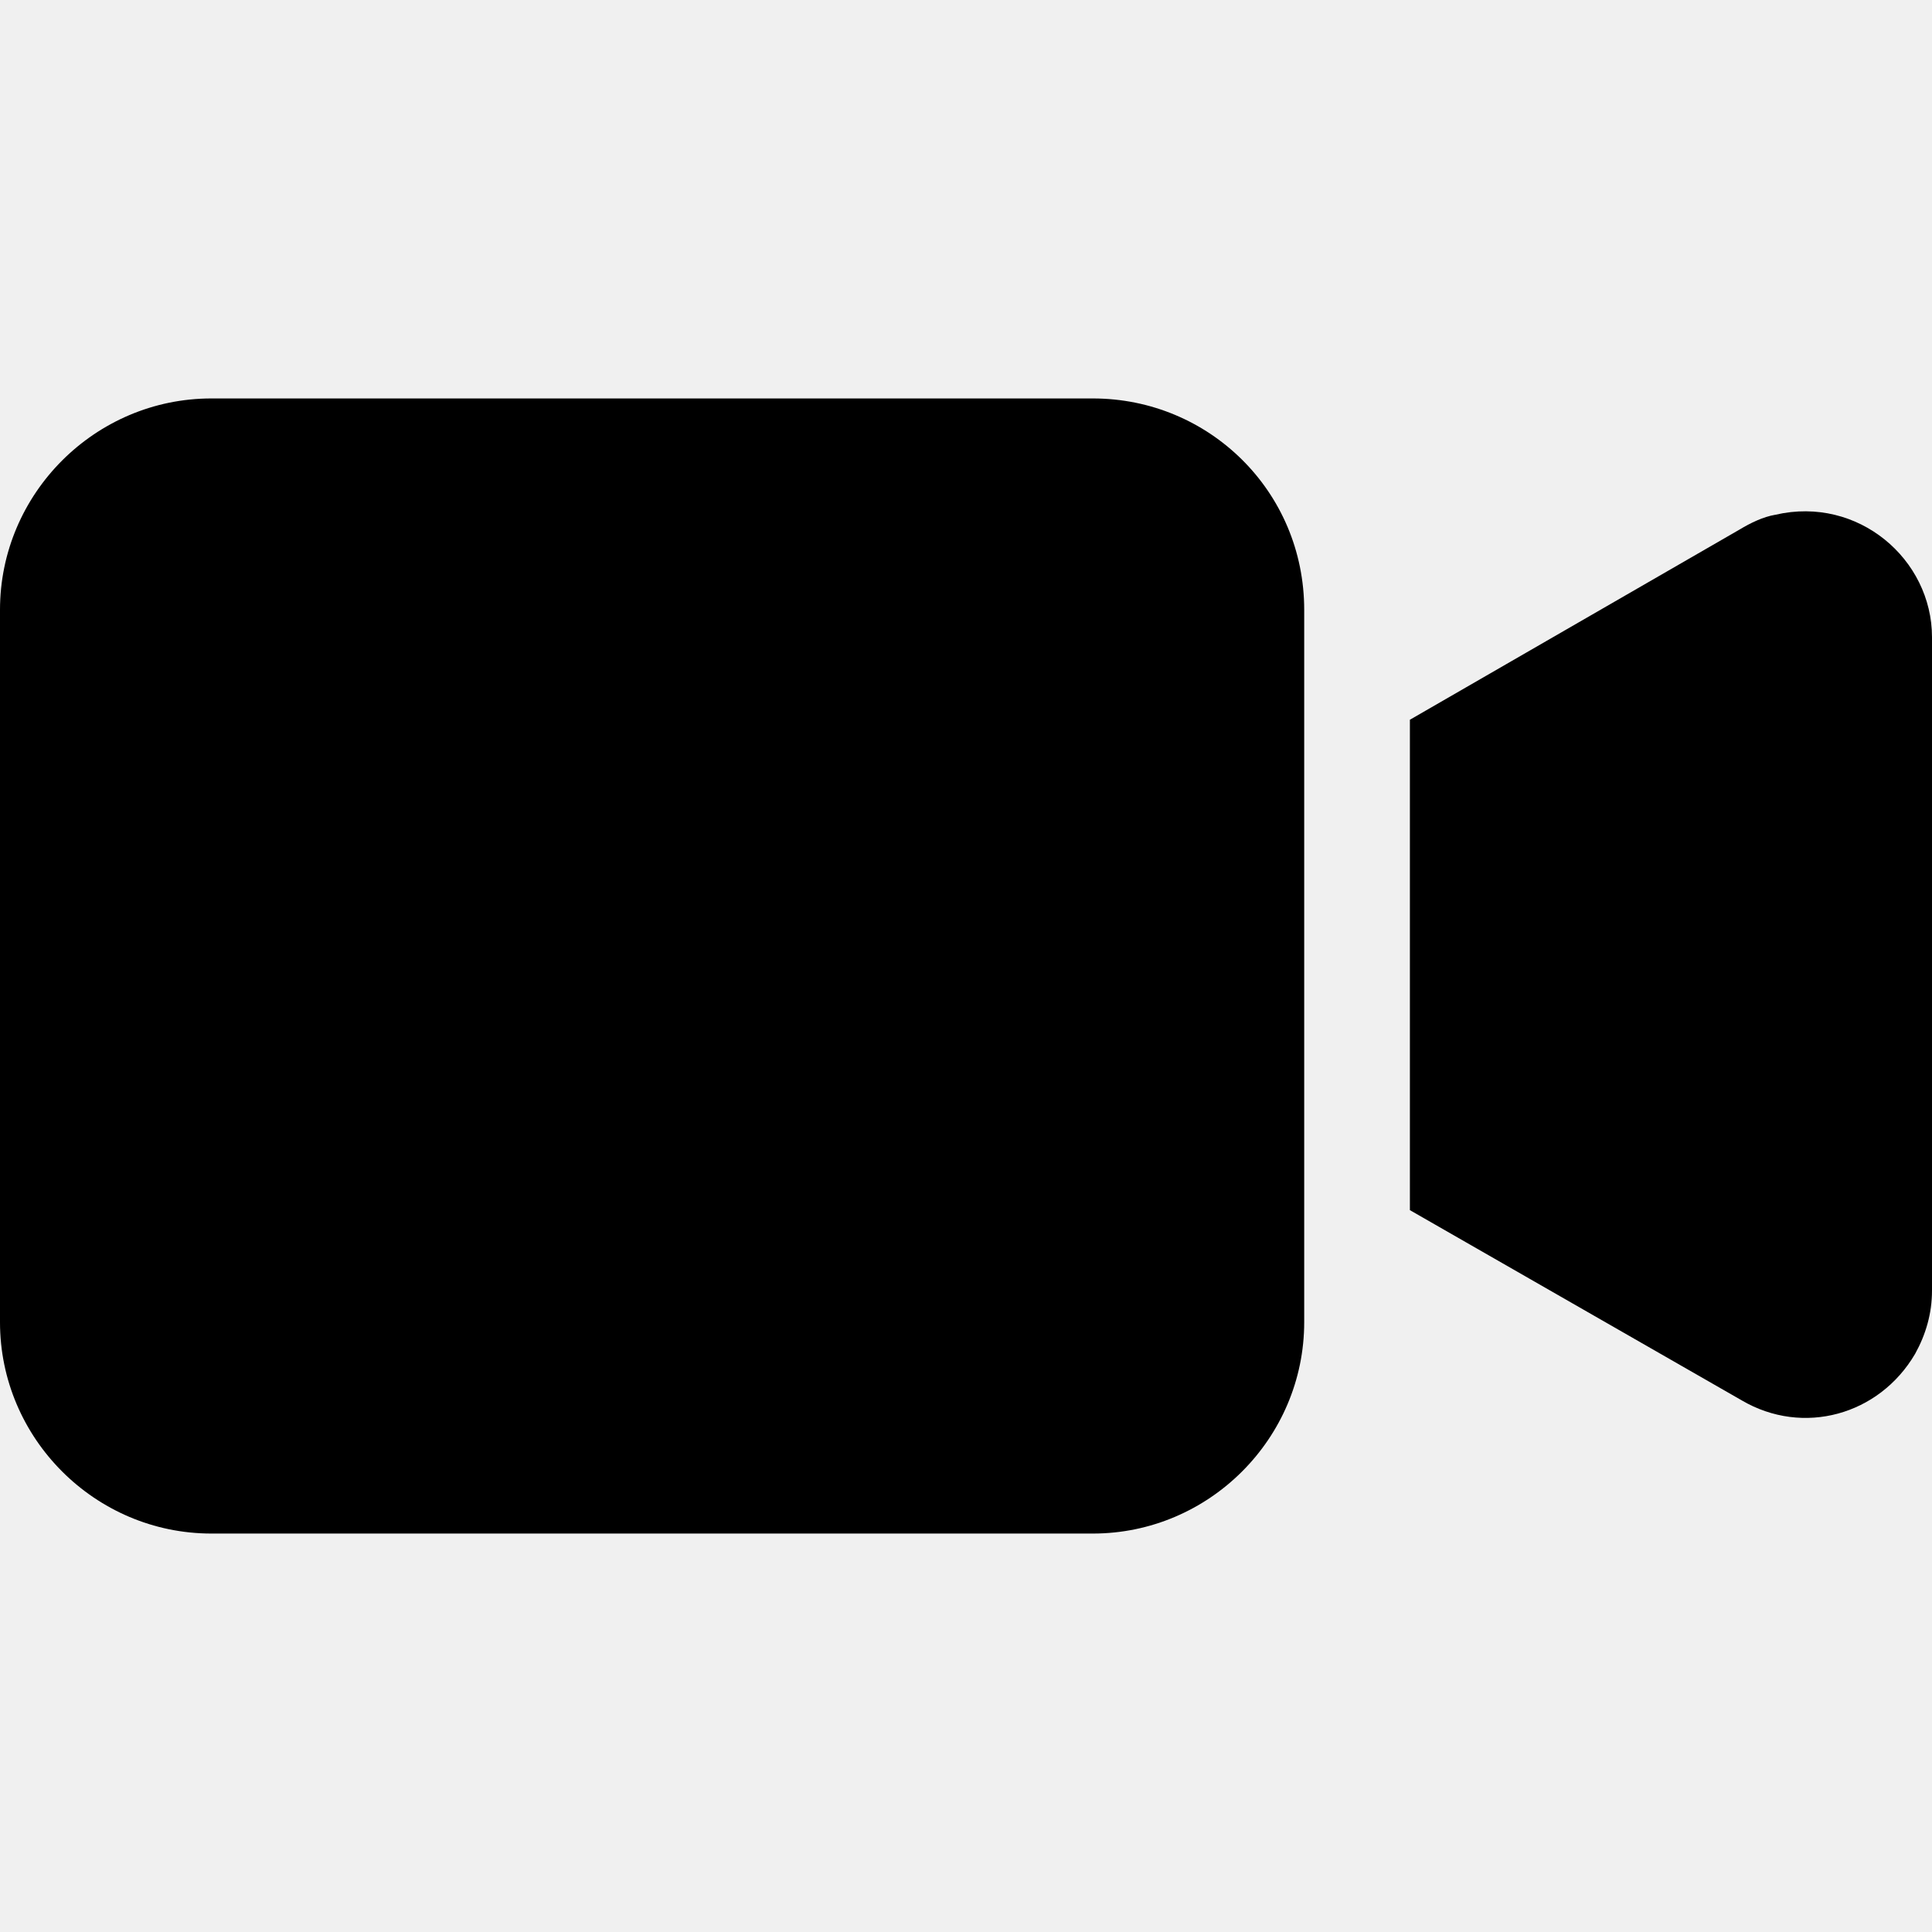
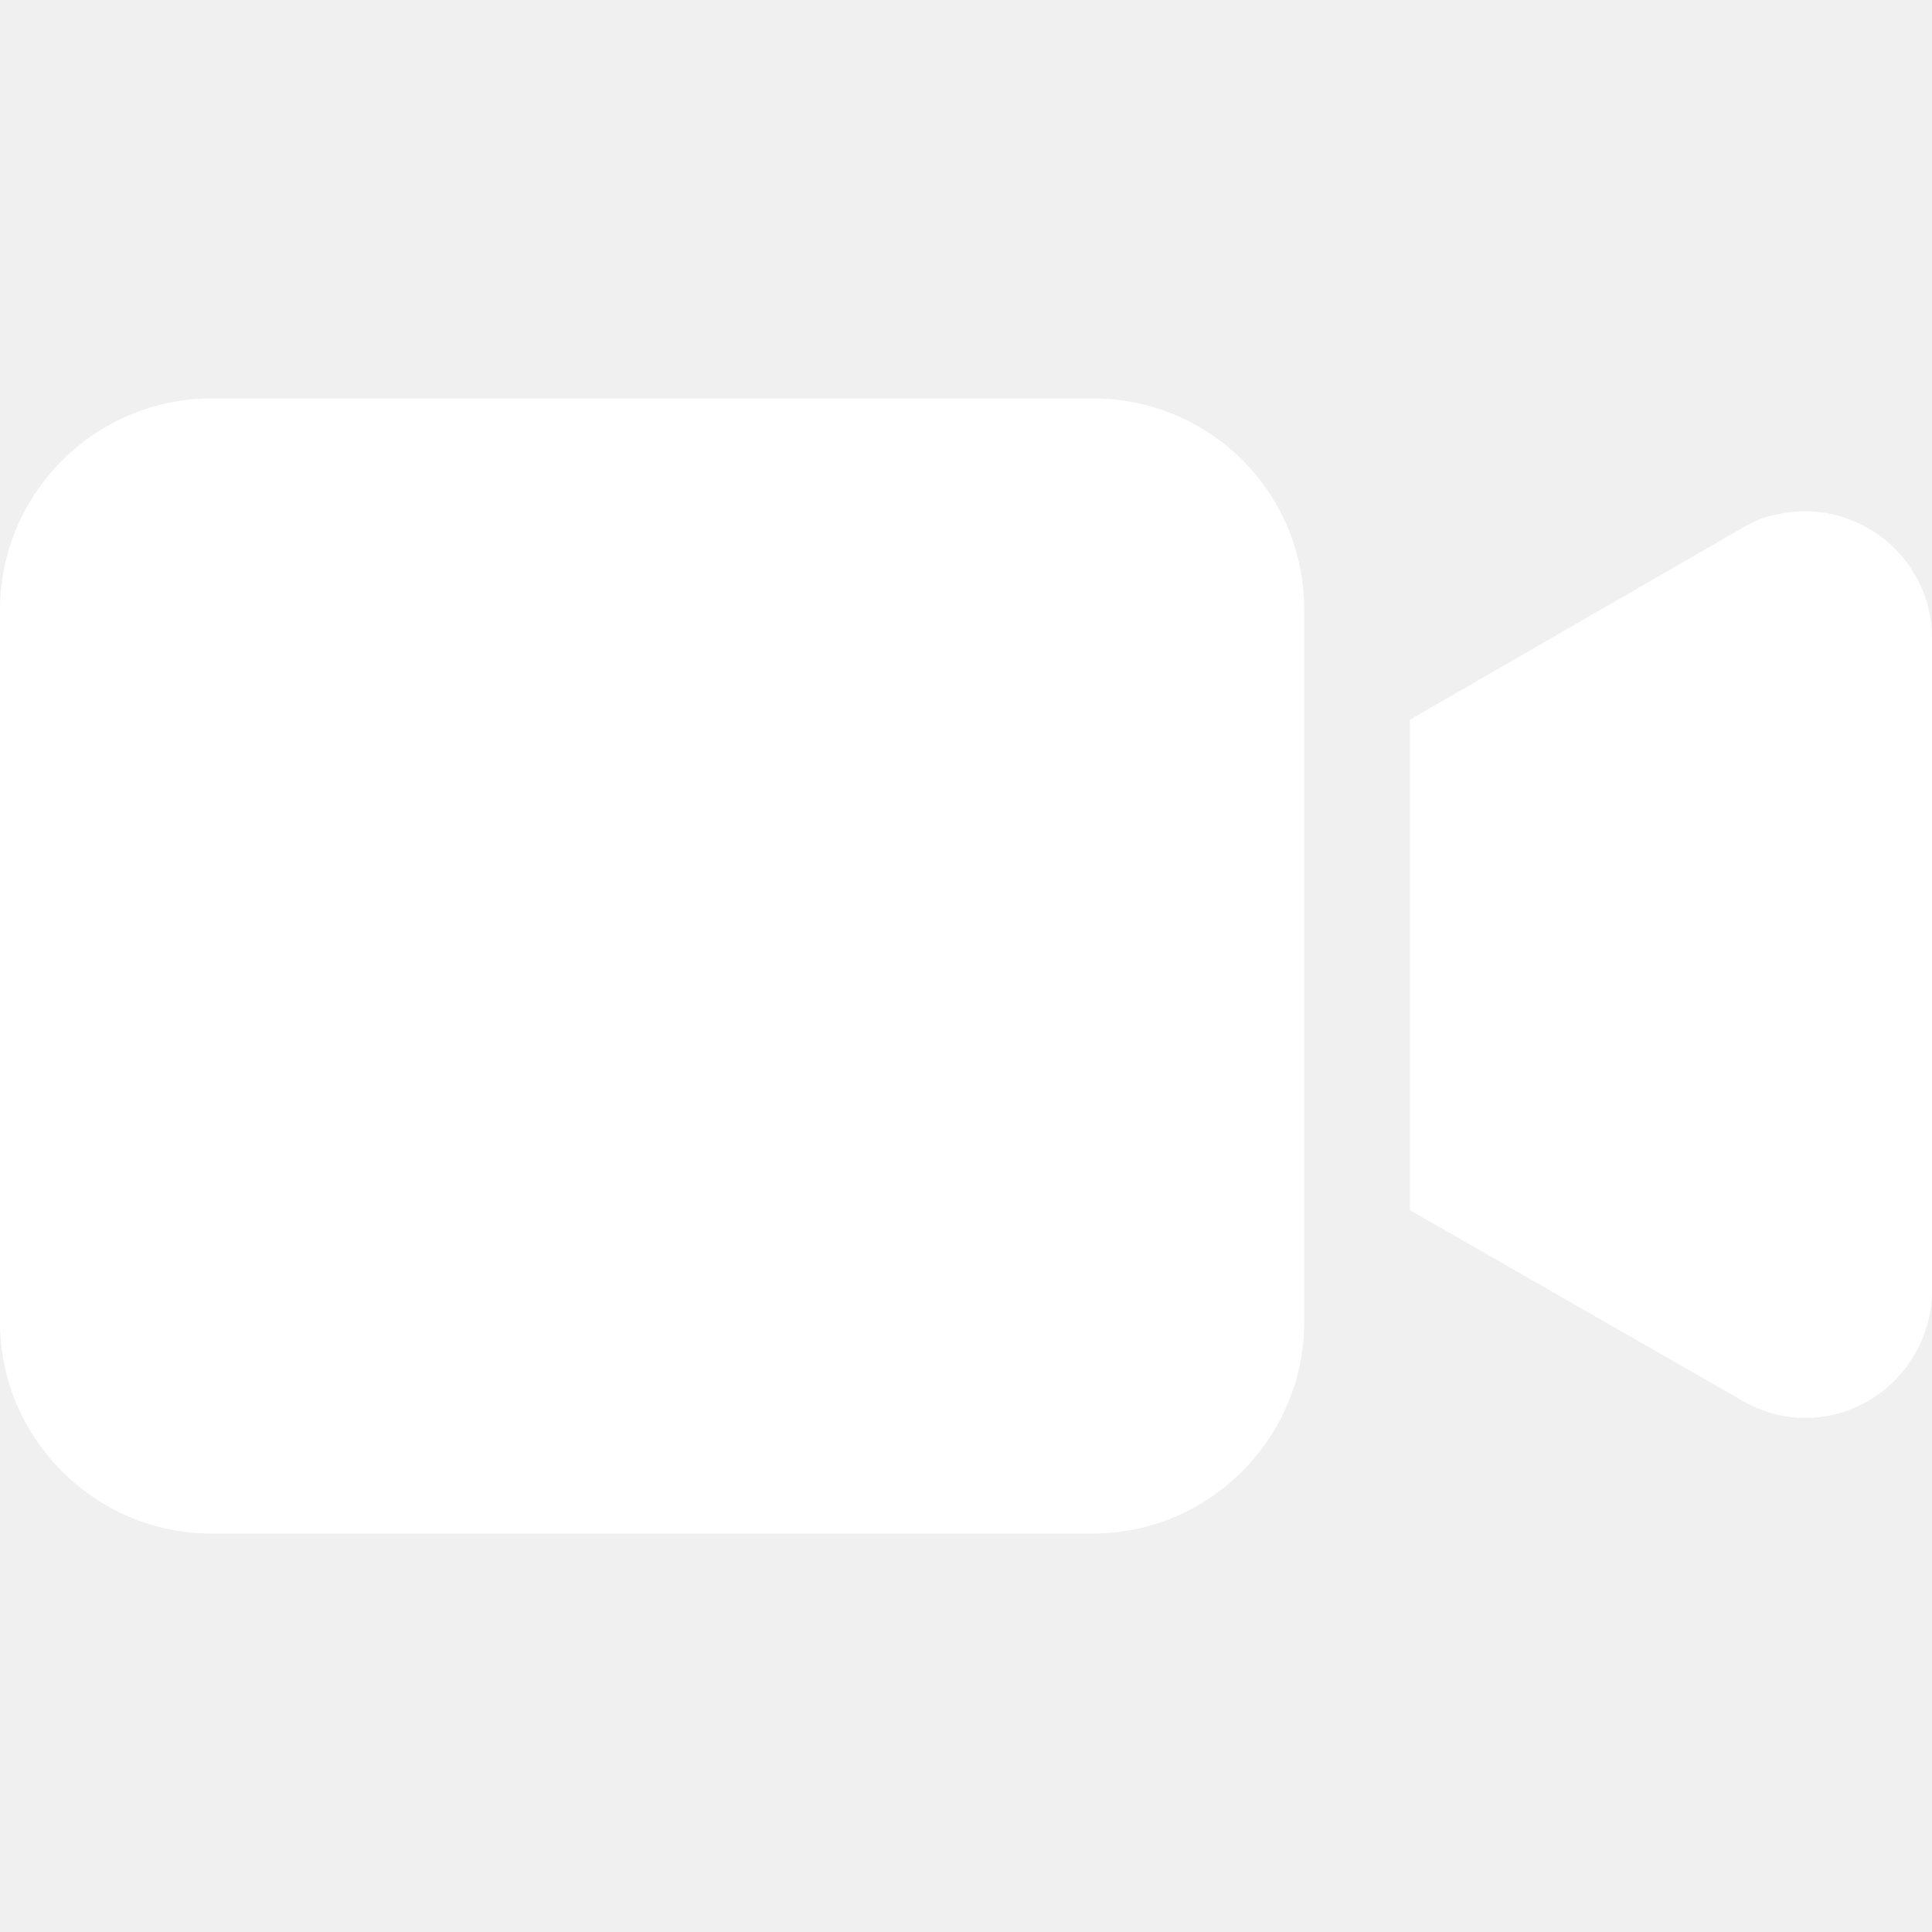
- <svg xmlns="http://www.w3.org/2000/svg" width="25px" version="1.1" id="Capa_1" x="0px" y="0px" viewBox="0 0 467.968 467.968" style="enable-background:new 0 0 467.968 467.968;" xml:space="preserve">
+ <svg xmlns="http://www.w3.org/2000/svg" version="1.1" width="20px" x="0" y="0" viewBox="0 0 467.968 467.968" style="enable-background:new 0 0 512 512" xml:space="preserve" class="">
  <g>
    <g>
-       <path d="M264.704,96.512H51.2c-28.16,0-51.2,23.04-51.2,51.2v172.544c0,28.16,23.04,51.2,51.2,51.2h213.504    c28.16,0,51.2-23.04,51.2-51.2V147.712C315.904,119.04,292.864,96.512,264.704,96.512z" />
+       <g>
+         <path d="M264.704,96.512H51.2c-28.16,0-51.2,23.04-51.2,51.2v172.544c0,28.16,23.04,51.2,51.2,51.2h213.504    c28.16,0,51.2-23.04,51.2-51.2V147.712C315.904,119.04,292.864,96.512,264.704,96.512z" fill="#ffffff" data-original="#000000" style="" class="" />
+       </g>
    </g>
+     <g>
+       <g>
+         <path d="M430.08,124.672c-3.072,0.512-6.144,2.048-8.704,3.584l-79.872,46.08V293.12l80.384,46.08    c14.848,8.704,33.28,3.584,41.984-11.264c2.56-4.608,4.096-9.728,4.096-15.36V154.368    C467.968,135.424,450.048,120.064,430.08,124.672z" fill="#ffffff" data-original="#000000" style="" class="" />
+       </g>
+     </g>
+     <g>
+ </g>
+     <g>
+ </g>
+     <g>
+ </g>
+     <g>
+ </g>
+     <g>
+ </g>
+     <g>
+ </g>
+     <g>
+ </g>
+     <g>
+ </g>
+     <g>
+ </g>
+     <g>
+ </g>
+     <g>
+ </g>
+     <g>
+ </g>
+     <g>
+ </g>
+     <g>
+ </g>
+     <g>
+ </g>
  </g>
-   <g>
-     <g>
-       <path d="M430.08,124.672c-3.072,0.512-6.144,2.048-8.704,3.584l-79.872,46.08V293.12l80.384,46.08    c14.848,8.704,33.28,3.584,41.984-11.264c2.56-4.608,4.096-9.728,4.096-15.36V154.368    C467.968,135.424,450.048,120.064,430.08,124.672z" />
-     </g>
-   </g>
-   <g>
- </g>
-   <g>
- </g>
-   <g>
- </g>
-   <g>
- </g>
-   <g>
- </g>
-   <g>
- </g>
-   <g>
- </g>
-   <g>
- </g>
-   <g>
- </g>
-   <g>
- </g>
-   <g>
- </g>
-   <g>
- </g>
-   <g>
- </g>
-   <g>
- </g>
-   <g>
- </g>
</svg>
